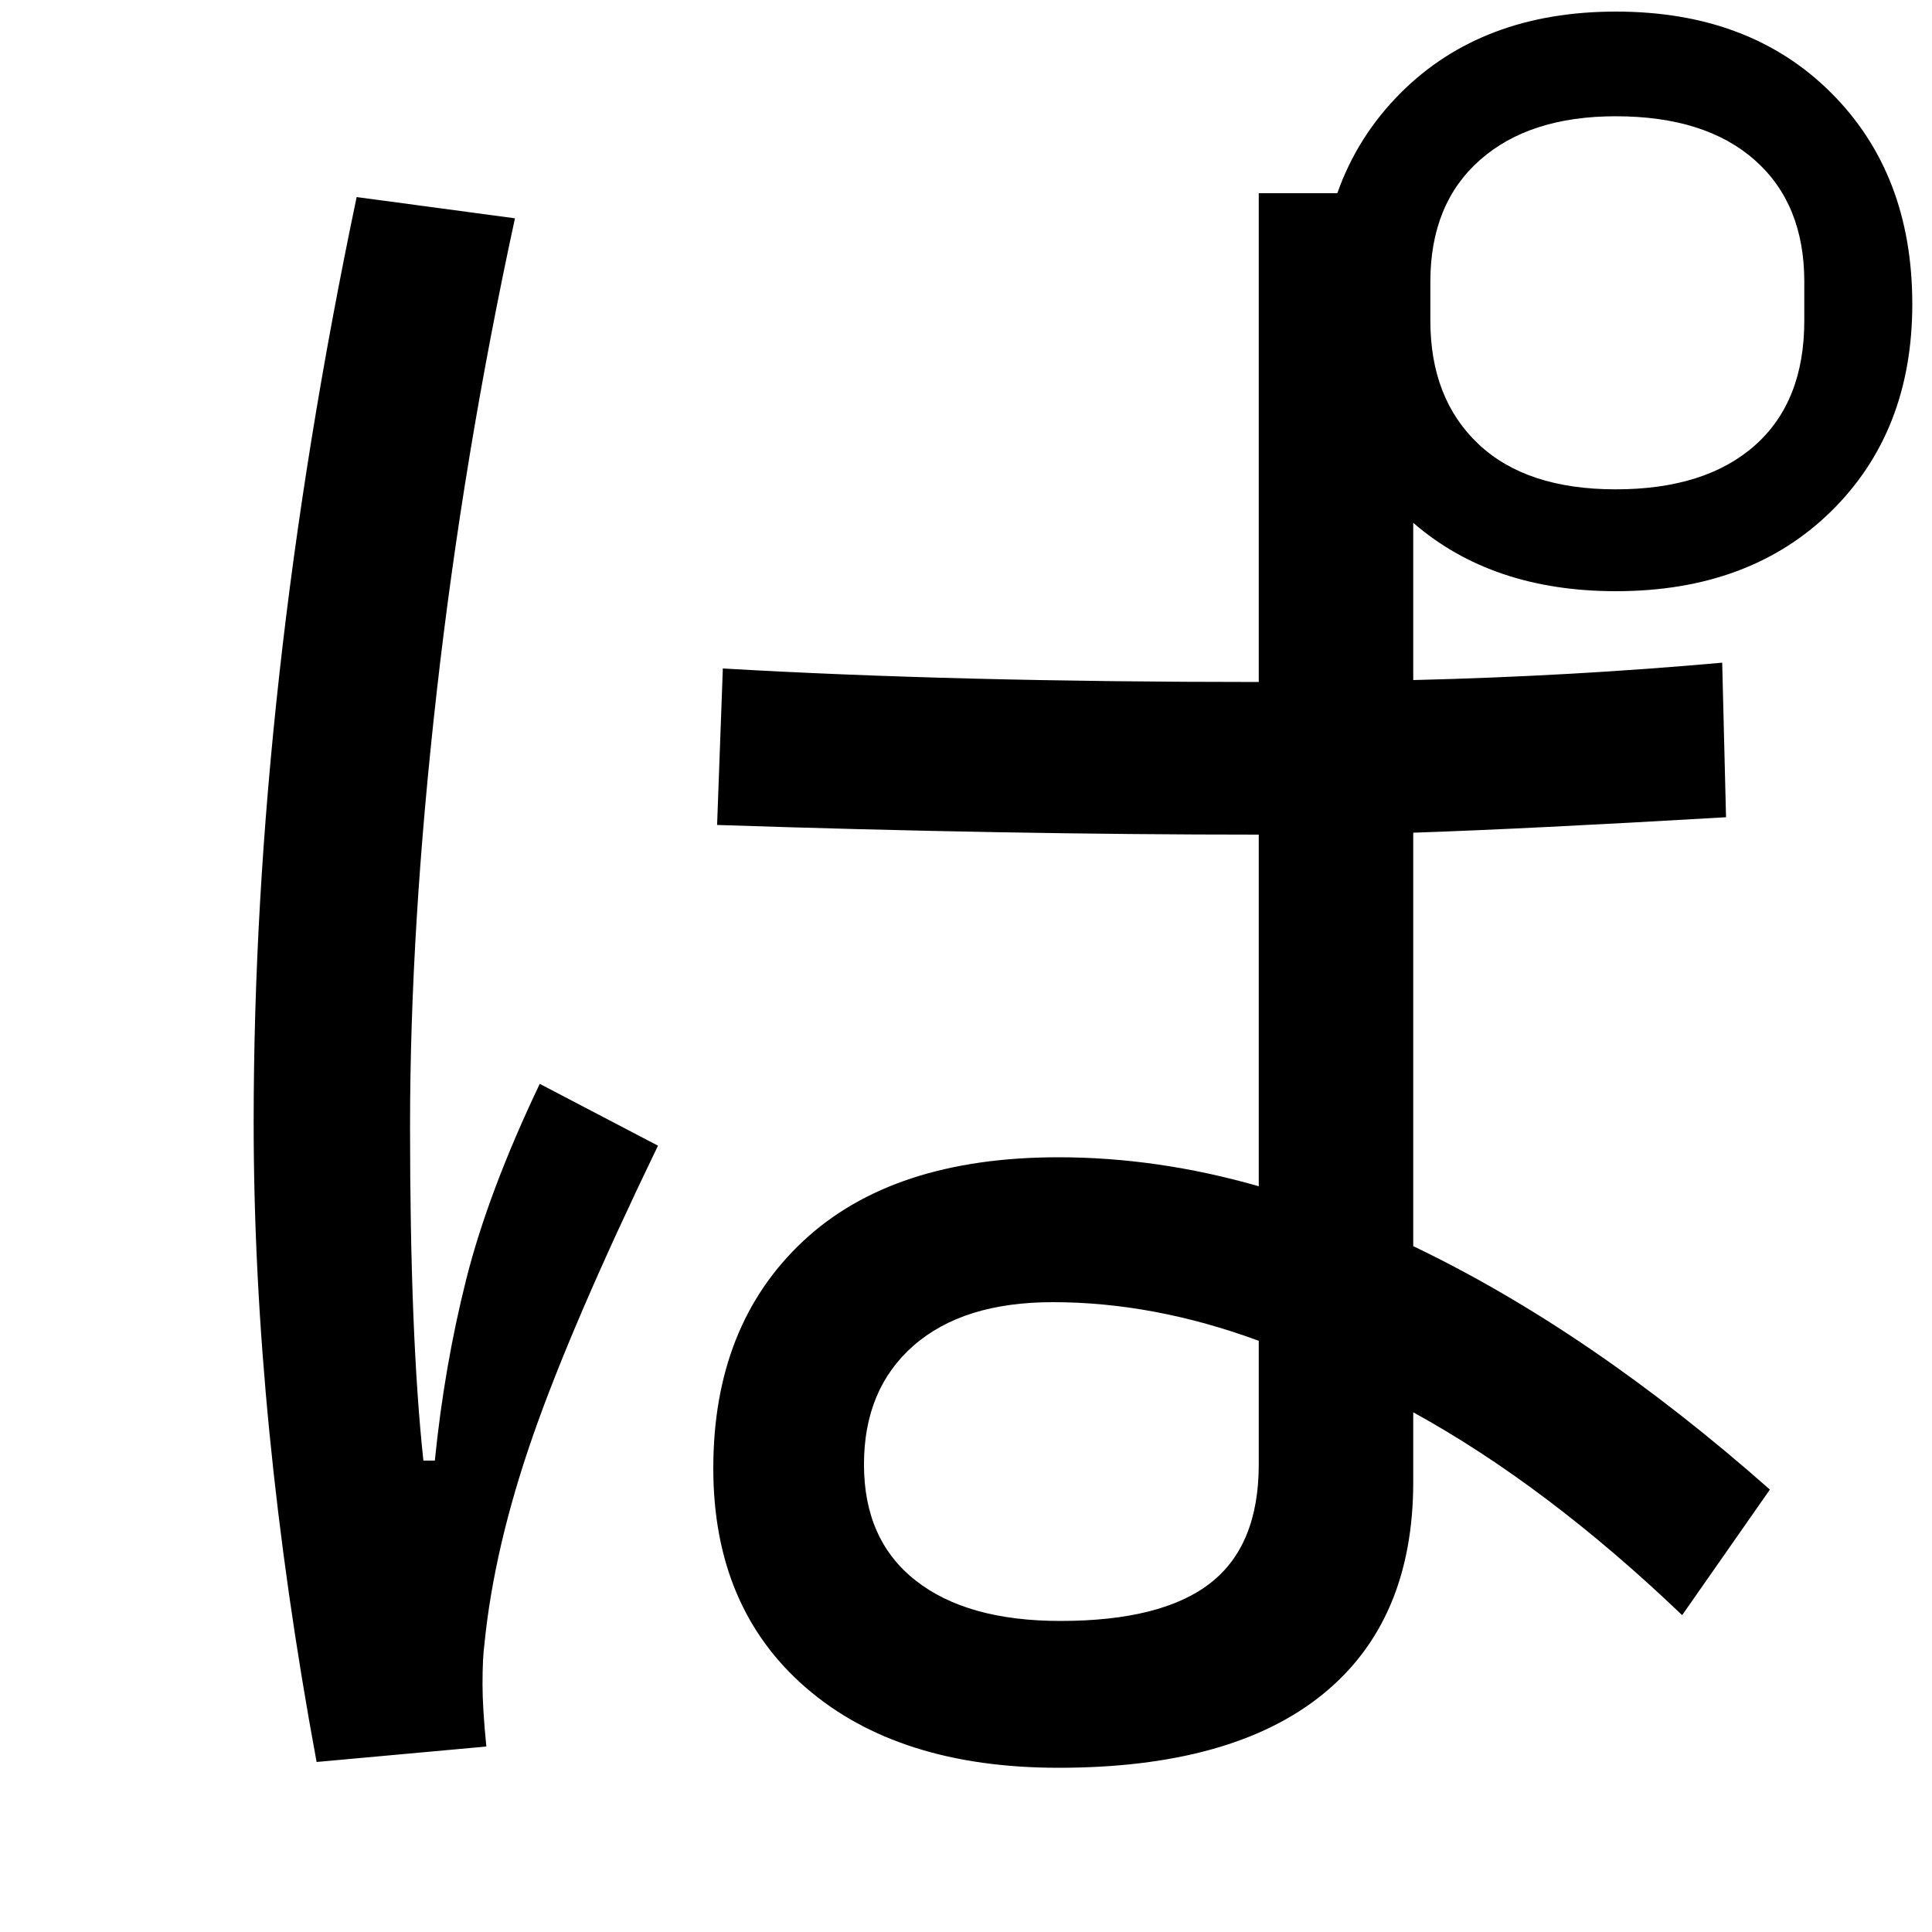
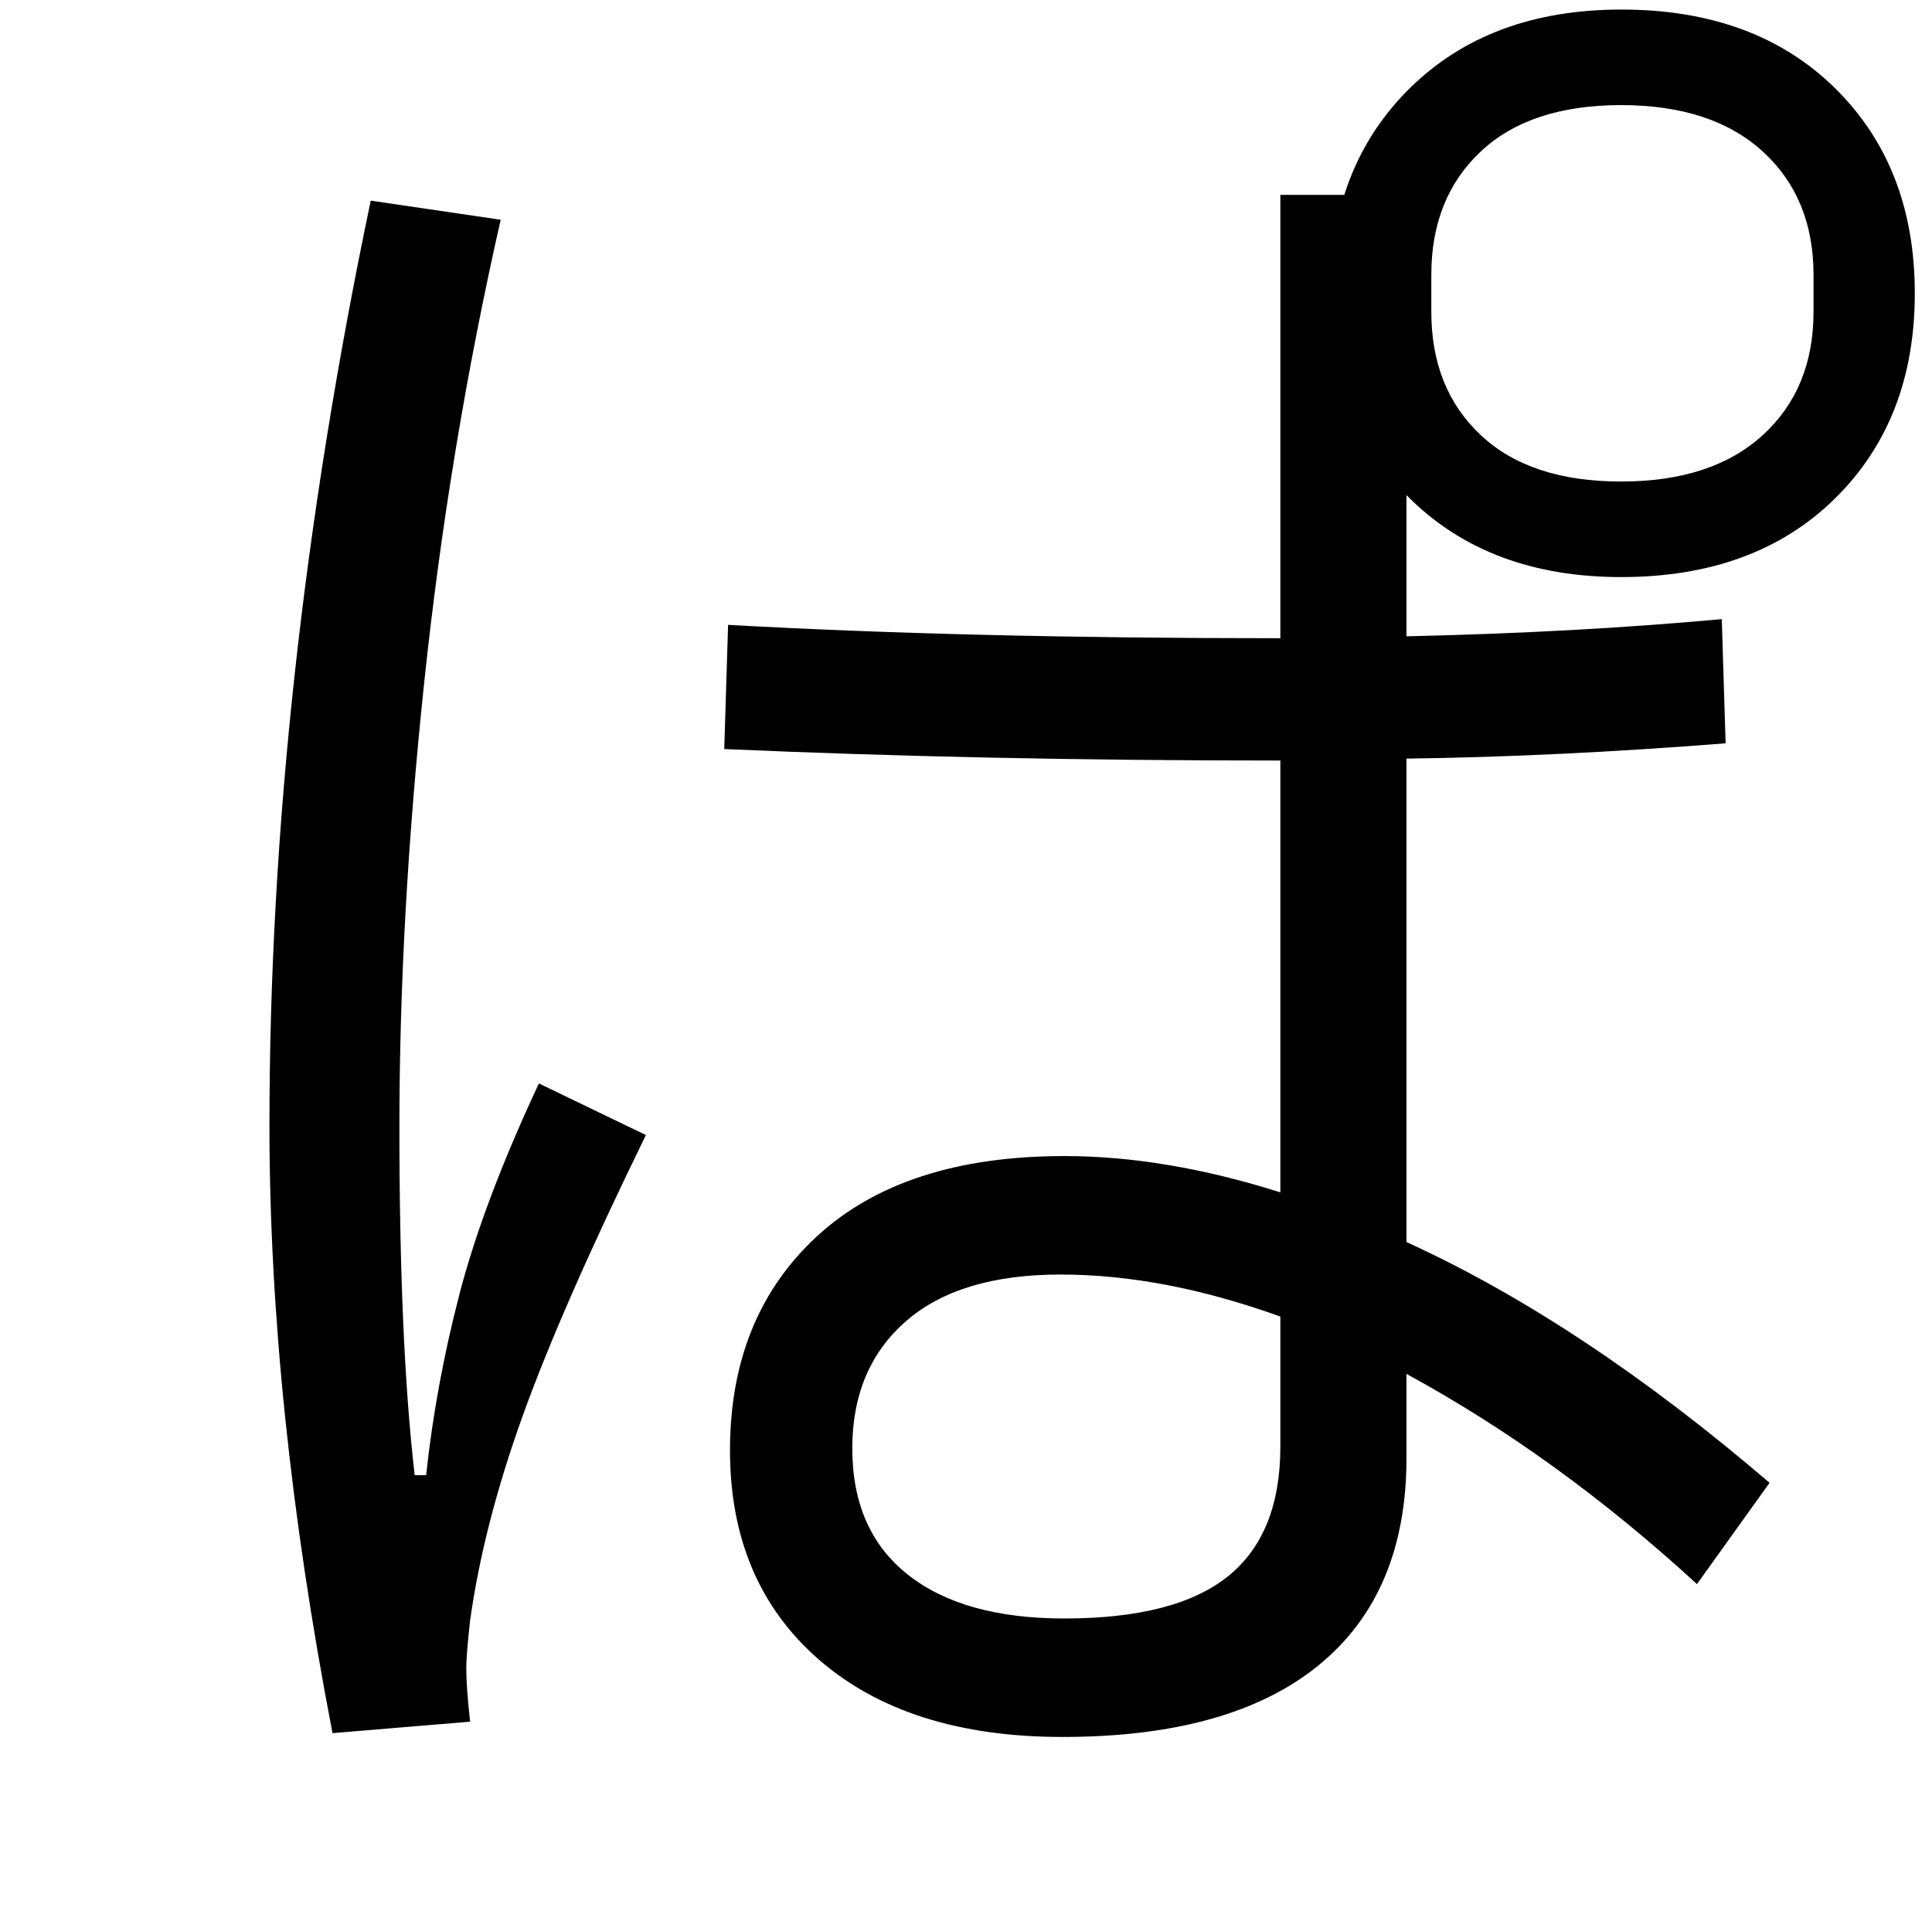
- <svg xmlns="http://www.w3.org/2000/svg" viewBox="0 0 1000 1000">
-   <path d="M 933.90,145.82            C 933.90,118.95 925.35,97.96 908.25,82.85              891.16,67.74 867.17,60.18 836.29,60.18              806.52,60.18 783.08,67.74 765.99,82.85              748.89,97.96 740.35,118.95 740.35,145.82              740.35,145.82 740.35,165.96 740.35,165.96              740.35,192.83 748.62,214.10 765.16,229.77              781.70,245.44 805.41,253.28 836.29,253.28              867.17,253.28 891.16,245.72 908.25,230.61              925.35,215.50 933.90,193.95 933.90,165.96              933.90,165.96 933.90,145.82 933.90,145.82 Z            M 340.57,593.00            C 310.96,654.33 289.40,704.33 275.91,743.00              262.42,781.67 254.03,817.67 250.74,851.00              250.08,855.67 249.75,862.67 249.75,872.00              249.75,880.00 250.41,890.67 251.73,904.00              251.73,904.00 163.87,912.00 163.87,912.00              142.15,794.67 131.29,684.33 131.29,581.00              131.29,431.00 149.06,271.33 184.60,102.00              184.60,102.00 266.54,113.00 266.54,113.00              248.77,195.00 235.27,276.67 226.06,358.00              216.85,439.33 212.24,514.33 212.24,583.00              212.24,655.67 214.54,713.33 219.15,756.00              219.15,756.00 225.07,756.00 225.07,756.00              228.36,723.33 233.79,692.00 241.36,662.00              248.93,632.00 261.60,598.33 279.37,561.00              279.37,561.00 340.57,593.00 340.57,593.00 Z            M 651.53,694.00            C 615.33,680.67 579.80,674.00 544.92,674.00              513.98,674.00 489.96,681.50 472.85,696.50              455.74,711.50 447.19,732.00 447.19,758.00              447.19,784.00 456.07,804.00 473.84,818.00              491.61,832.00 516.62,839.00 548.86,839.00              583.74,839.00 609.58,832.50 626.36,819.50              643.14,806.50 651.53,786.00 651.53,758.00              651.53,758.00 651.53,694.00 651.53,694.00 Z            M 731.49,352.00            C 786.11,350.67 839.42,347.67 891.41,343.00              891.41,343.00 893.39,423.00 893.39,423.00              824.94,427.00 770.98,429.67 731.49,431.00              731.49,431.00 731.49,430.99 731.49,430.99              731.49,430.99 731.49,645.00 731.49,645.00              792.69,674.33 854.23,716.33 916.09,771.00              916.09,771.00 870.68,836.00 870.68,836.00              823.96,791.33 777.56,756.33 731.49,731.00              731.49,731.00 731.49,767.00 731.49,767.00              731.49,815.00 715.86,851.67 684.60,877.00              653.34,902.33 607.77,915.00 547.88,915.00              492.60,915.00 449.00,901.17 417.08,873.50              385.16,845.83 369.20,808.00 369.20,760.00              369.20,710.67 384.67,671.50 415.60,642.50              446.53,613.50 490.62,599.00 547.88,599.00              582.10,599.00 616.65,604.00 651.53,614.00              651.53,614.00 651.53,432.00 651.53,432.00              651.53,432.00 651.53,432.00 651.53,432.00              564.66,432.00 471.21,430.33 371.17,427.00              371.17,427.00 374.14,346.00 374.14,346.00              454.43,350.67 546.89,353.00 651.53,353.00              651.53,353.00 651.53,353.00 651.53,353.00              651.53,353.00 651.53,100.00 651.53,100.00              651.53,100.00 692.20,100.00 692.20,100.00              692.20,100.00 692.19,100.01 692.19,100.01              699.17,80.25 710.15,62.90 725.12,47.97              753.17,19.99 790.27,6.00 836.42,6.00              882.57,6.00 919.67,19.99 947.72,47.97              975.78,75.95 989.80,112.42 989.80,157.38              989.80,201.41 975.78,237.19 947.72,264.72              919.67,292.24 882.57,306.00 836.42,306.00              793.68,306.00 758.70,294.20 731.48,270.59              731.48,270.59 731.49,270.59 731.49,270.59              731.49,270.59 731.49,351.99 731.49,351.99              731.49,351.99 731.49,352.00 731.49,352.00 Z" />
+ <svg xmlns="http://www.w3.org/2000/svg" version="1.1" viewBox="-10 0 1011 1000">
+   <path d="M 838.385 5 C 792.505 5 755.639 18.704 727.783 46.113 C 711.694 61.944 700.251 80.573 693.455 102 L 660 102 L 660 334 L 659 334 C 550.333 334 454.333 331.667 371 327 L 369 392 C 459.667 396 555.667 398 657 398 L 660 398 L 660 624 C 620 611.333 582.333 605 547 605 C 491 605 447.833 619 417.5 647 C 387.167 675 372 712.333 372 759 C 372 805 387.5 841.5 418.5 868.5 C 449.5 895.5 492 909 546 909 C 604.667 909 649.333 896.5 680 871.5 C 710.667 846.5 726 810.333 726 763 L 726 719 C 778.667 747.667 829.333 784.333 878 829 L 916 776 C 850.667 720 787.333 678 726 650 L 726 397 C 778 396.333 833.667 393.667 893 389 L 891 324 C 840.333 328.667 785.333 331.667 726 333 L 726 259.102 C 726.588 259.701 727.182 260.295 727.783 260.887 C 755.639 288.296 792.505 302 838.385 302 C 885.084 302 922.361 288.296 950.217 260.887 C 978.072 233.478 992 197.682 992 153.5 C 992 109.318 978.072 73.522 950.217 46.113 C 922.361 18.704 885.084 5 838.385 5 z M 838.301 55 C 870.002 55 894.71 63.092 912.426 79.277 C 930.141 95.463 939 116.967 939 143.789 L 939 163.211 C 939 190.033 930.141 211.537 912.426 227.723 C 894.71 243.908 870.002 252 838.301 252 C 806.599 252 782.124 243.908 764.875 227.723 C 747.626 211.537 739 190.033 739 163.211 L 739 143.789 C 739 116.967 747.626 95.463 764.875 79.277 C 782.124 63.092 806.599 55 838.301 55 z M 184 105 C 148.667 273.667 131 435 131 589 C 131 687 142 793 164 907 L 236 901 C 234.667 889 234 879.667 234 873 C 234 868.333 234.667 860 236 848 C 240.667 814.667 249.833 779 263.5 741 C 277.167 703 298.667 654 328 594 L 272 567 C 252.667 608.333 238.833 645 230.5 677 C 222.167 709 216.333 740.667 213 772 L 207 772 C 201.667 726 199 665.333 199 590 C 199 516.667 203.333 439 212 357 C 220.667 275 234 194.333 252 115 L 184 105 z M 545 667 C 581 667 619.333 674.333 660 689 L 660 757 C 660 787.667 650.833 810.333 632.5 825 C 614.167 839.667 585.667 847 547 847 C 511.667 847 484.333 839.333 465 824 C 445.667 808.667 436 786.667 436 758 C 436 730 445.333 707.833 464 691.5 C 482.667 675.167 509.667 667 545 667 z " />
</svg>
